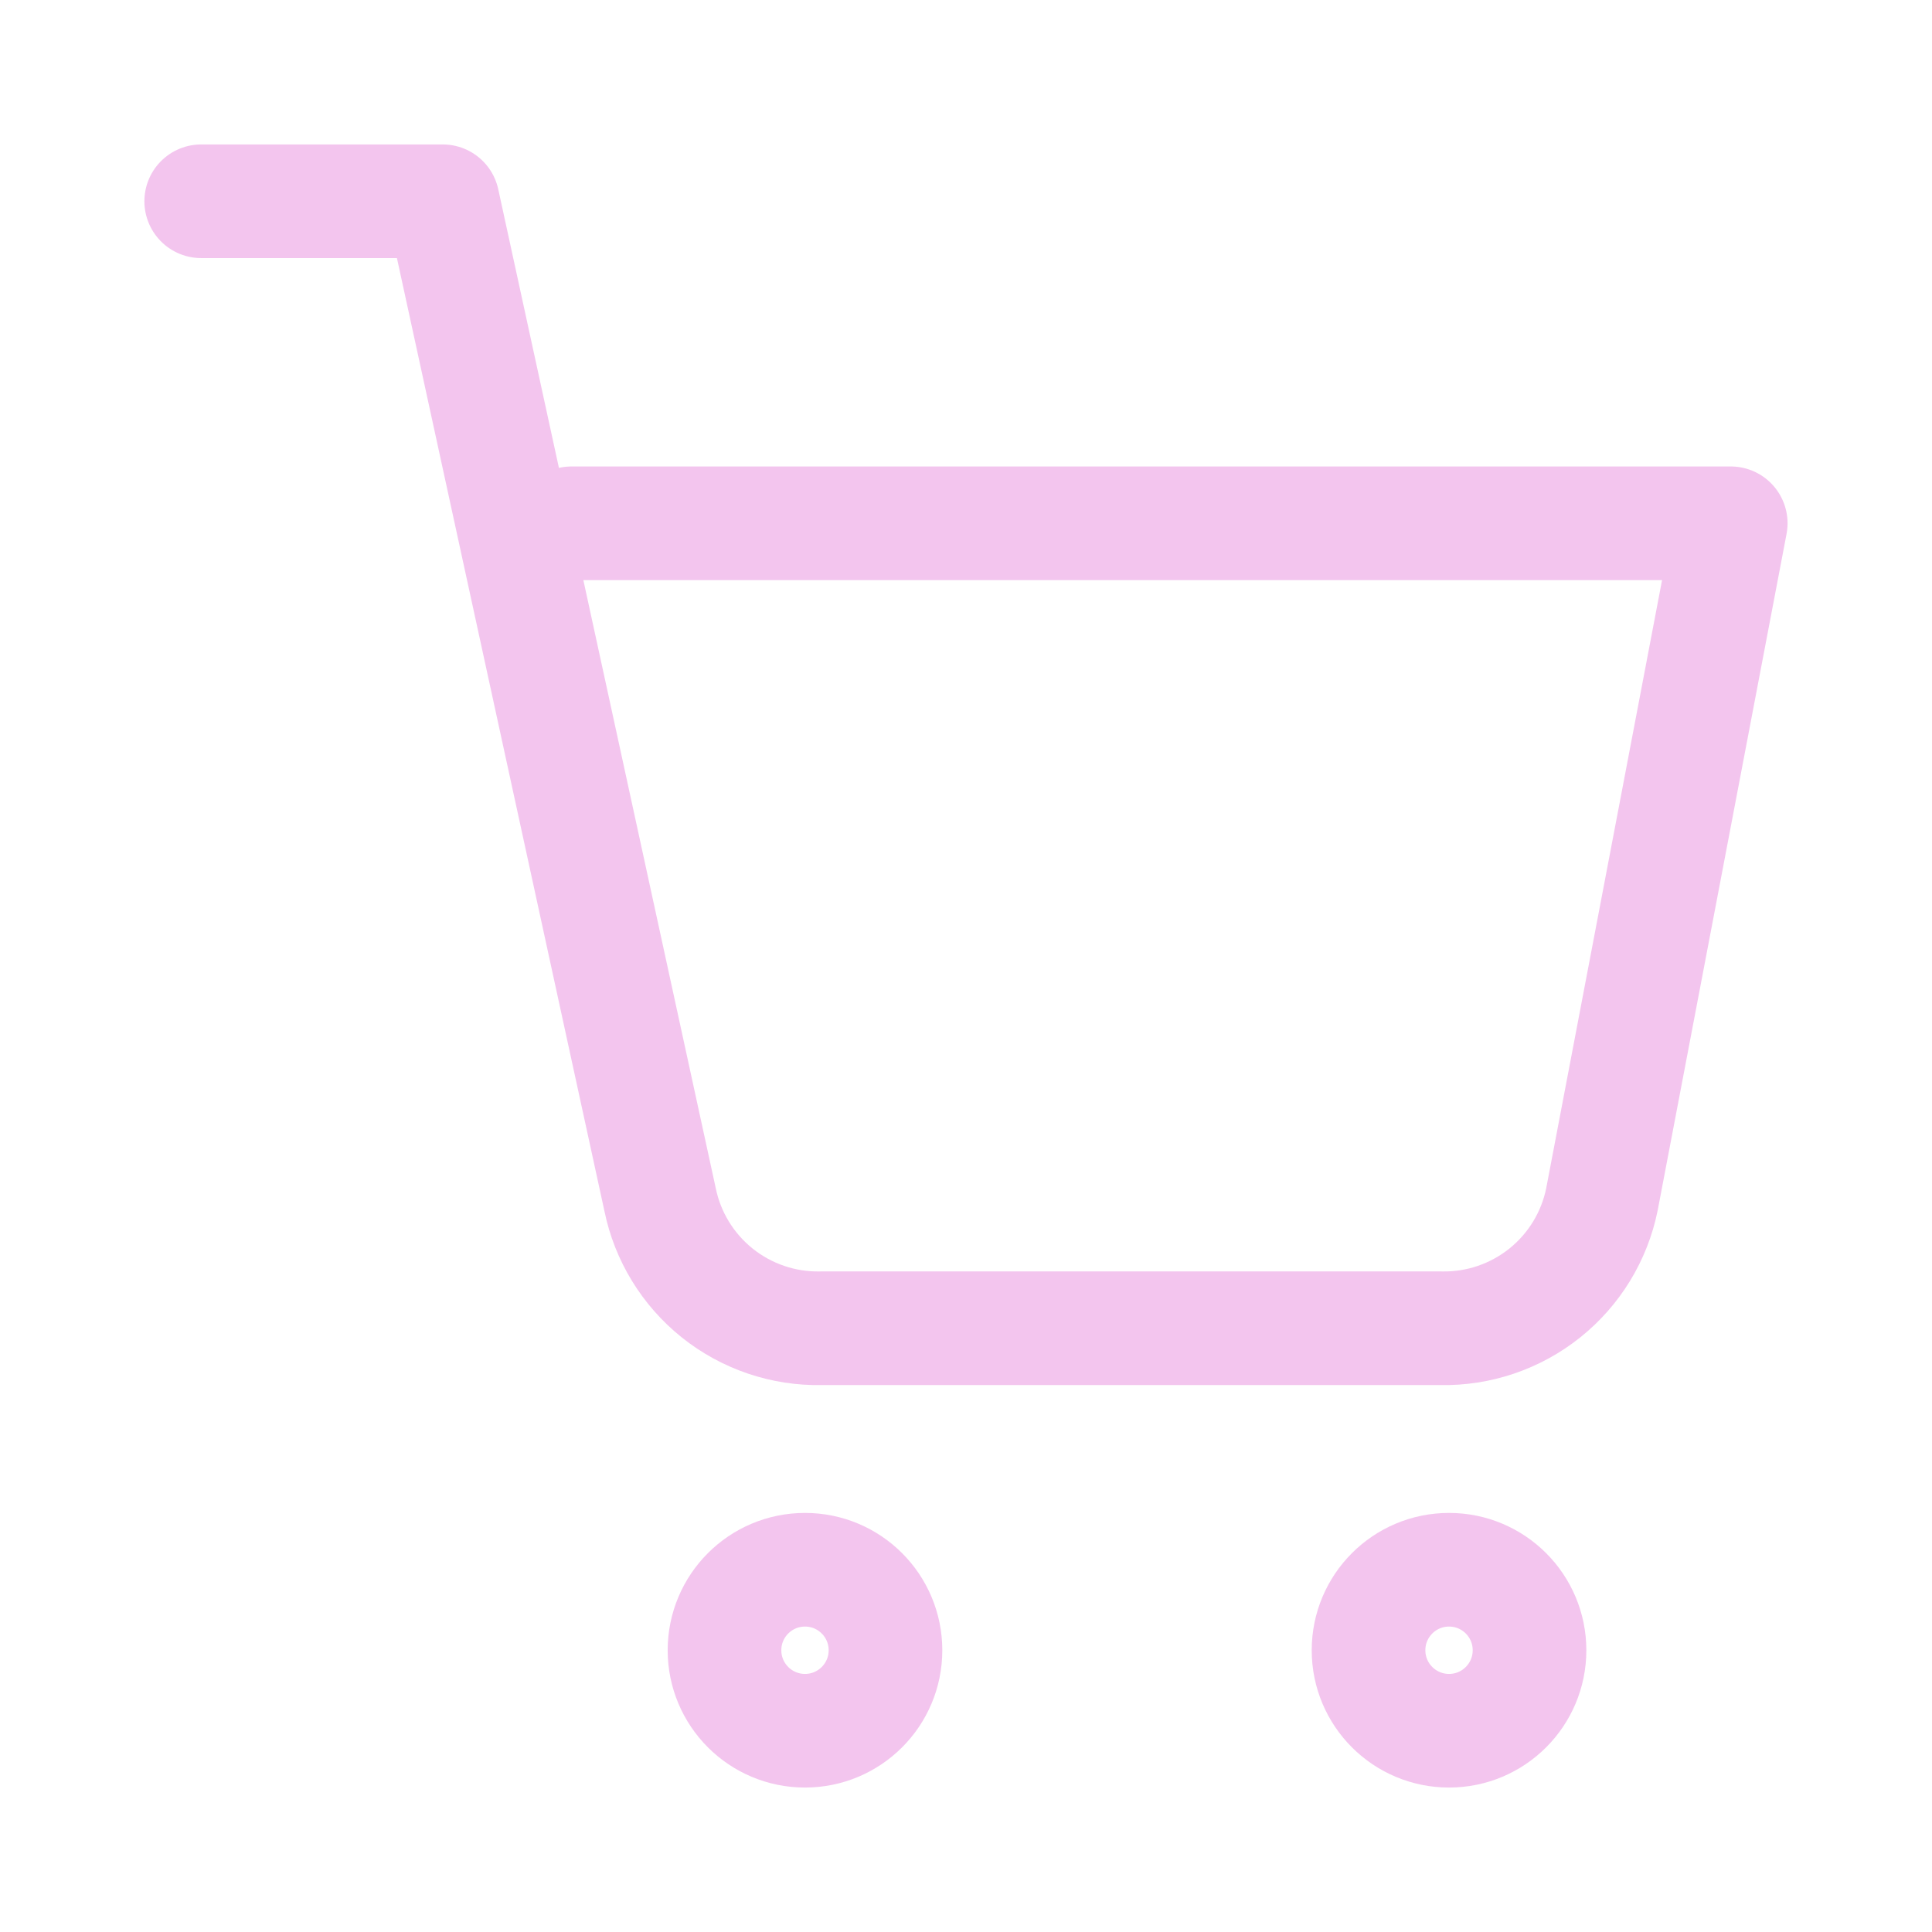
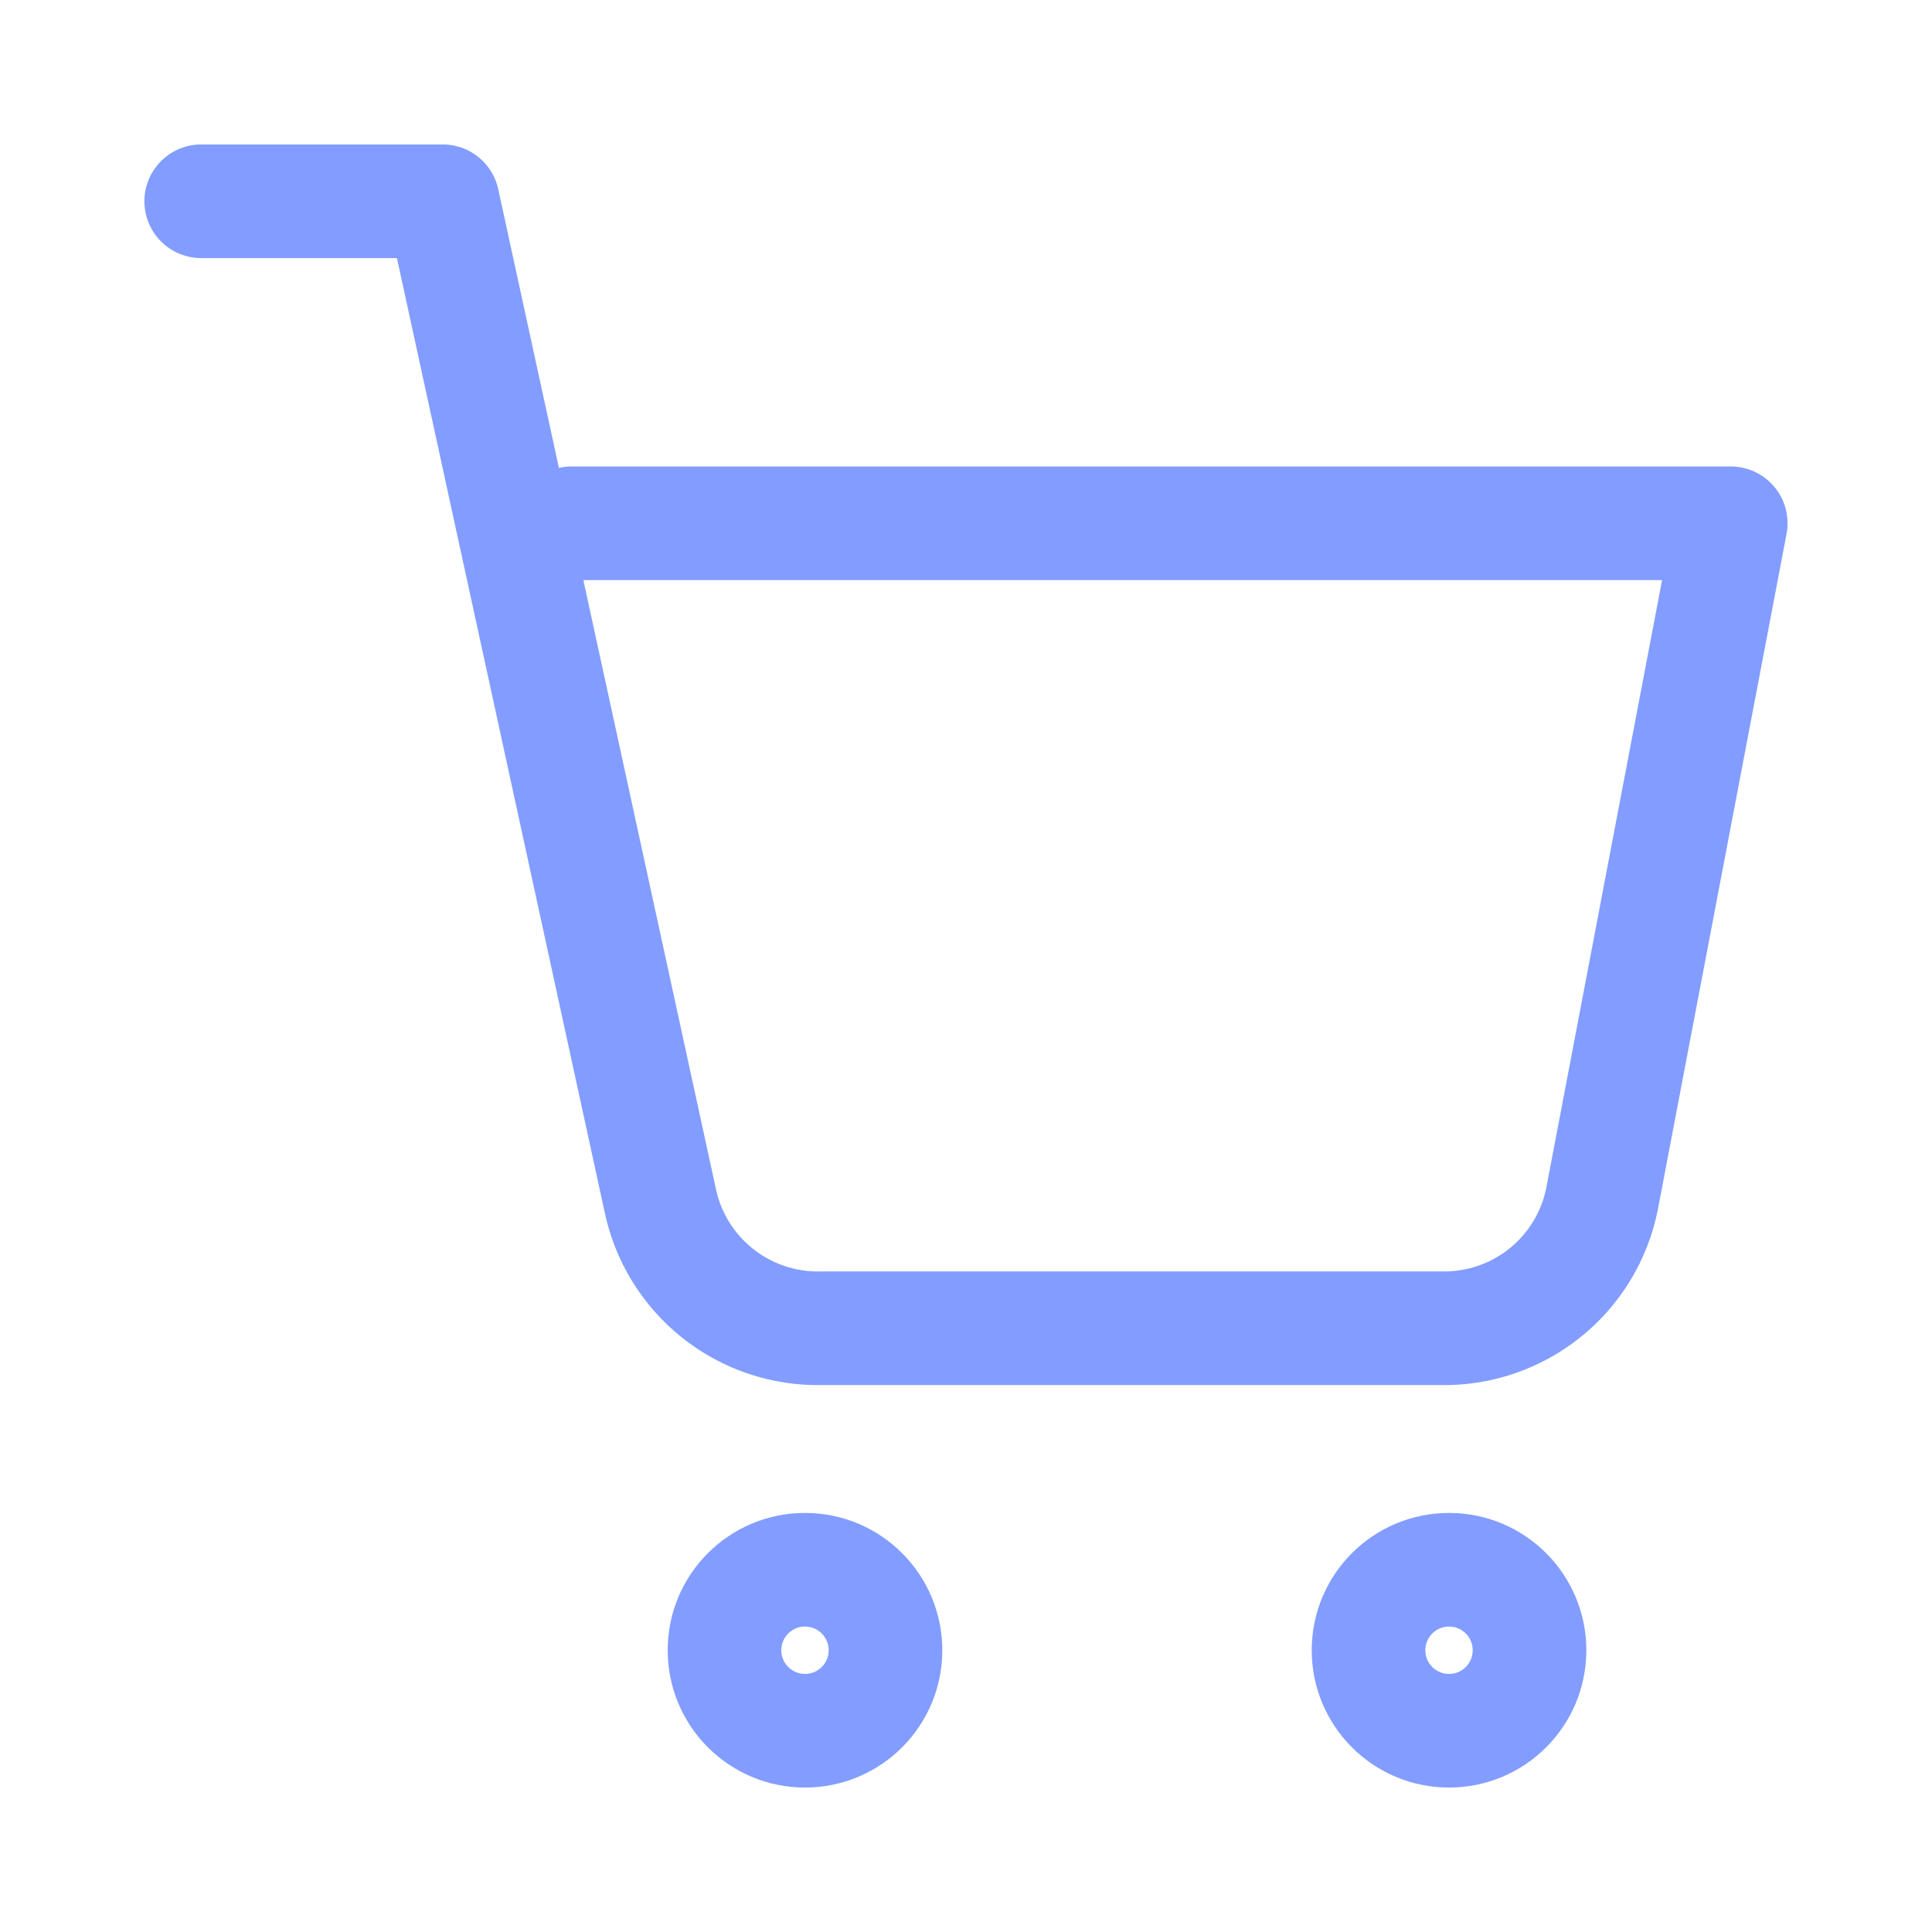
<svg xmlns="http://www.w3.org/2000/svg" width="34" height="34" viewBox="0 0 34 34" fill="none">
-   <path d="M14.167 30.458C14.949 30.458 15.583 29.824 15.583 29.042C15.583 28.259 14.949 27.625 14.167 27.625C13.384 27.625 12.75 28.259 12.75 29.042C12.75 29.824 13.384 30.458 14.167 30.458Z" stroke="#F3C5EE" stroke-width="2" stroke-linecap="round" stroke-linejoin="round" />
-   <path d="M25.501 30.458C26.283 30.458 26.917 29.824 26.917 29.042C26.917 28.259 26.283 27.625 25.501 27.625C24.718 27.625 24.084 28.259 24.084 29.042C24.084 29.824 24.718 30.458 25.501 30.458Z" stroke="#F3C5EE" stroke-width="2" stroke-linecap="round" stroke-linejoin="round" />
-   <path d="M3.541 3.542H7.791L11.616 21.109C11.748 21.758 12.105 22.341 12.622 22.755C13.14 23.169 13.787 23.389 14.449 23.375H25.358C26.02 23.389 26.667 23.169 27.185 22.755C27.703 22.341 28.059 21.758 28.191 21.109L30.458 9.209H10.058" stroke="#F3C5EE" stroke-width="2" stroke-linecap="round" stroke-linejoin="round" />
+   <path d="M14.167 30.458C14.949 30.458 15.583 29.824 15.583 29.042C15.583 28.259 14.949 27.625 14.167 27.625C13.384 27.625 12.75 28.259 12.75 29.042C12.75 29.824 13.384 30.458 14.167 30.458Z" stroke="#829dff" stroke-width="2" stroke-linecap="round" stroke-linejoin="round" />
+   <path d="M25.501 30.458C26.283 30.458 26.917 29.824 26.917 29.042C26.917 28.259 26.283 27.625 25.501 27.625C24.718 27.625 24.084 28.259 24.084 29.042C24.084 29.824 24.718 30.458 25.501 30.458Z" stroke="#829dff" stroke-width="2" stroke-linecap="round" stroke-linejoin="round" />
+   <path d="M3.541 3.542H7.791L11.616 21.109C11.748 21.758 12.105 22.341 12.622 22.755C13.14 23.169 13.787 23.389 14.449 23.375H25.358C26.02 23.389 26.667 23.169 27.185 22.755C27.703 22.341 28.059 21.758 28.191 21.109L30.458 9.209H10.058" stroke="#829dff" stroke-width="2" stroke-linecap="round" stroke-linejoin="round" />
</svg>
